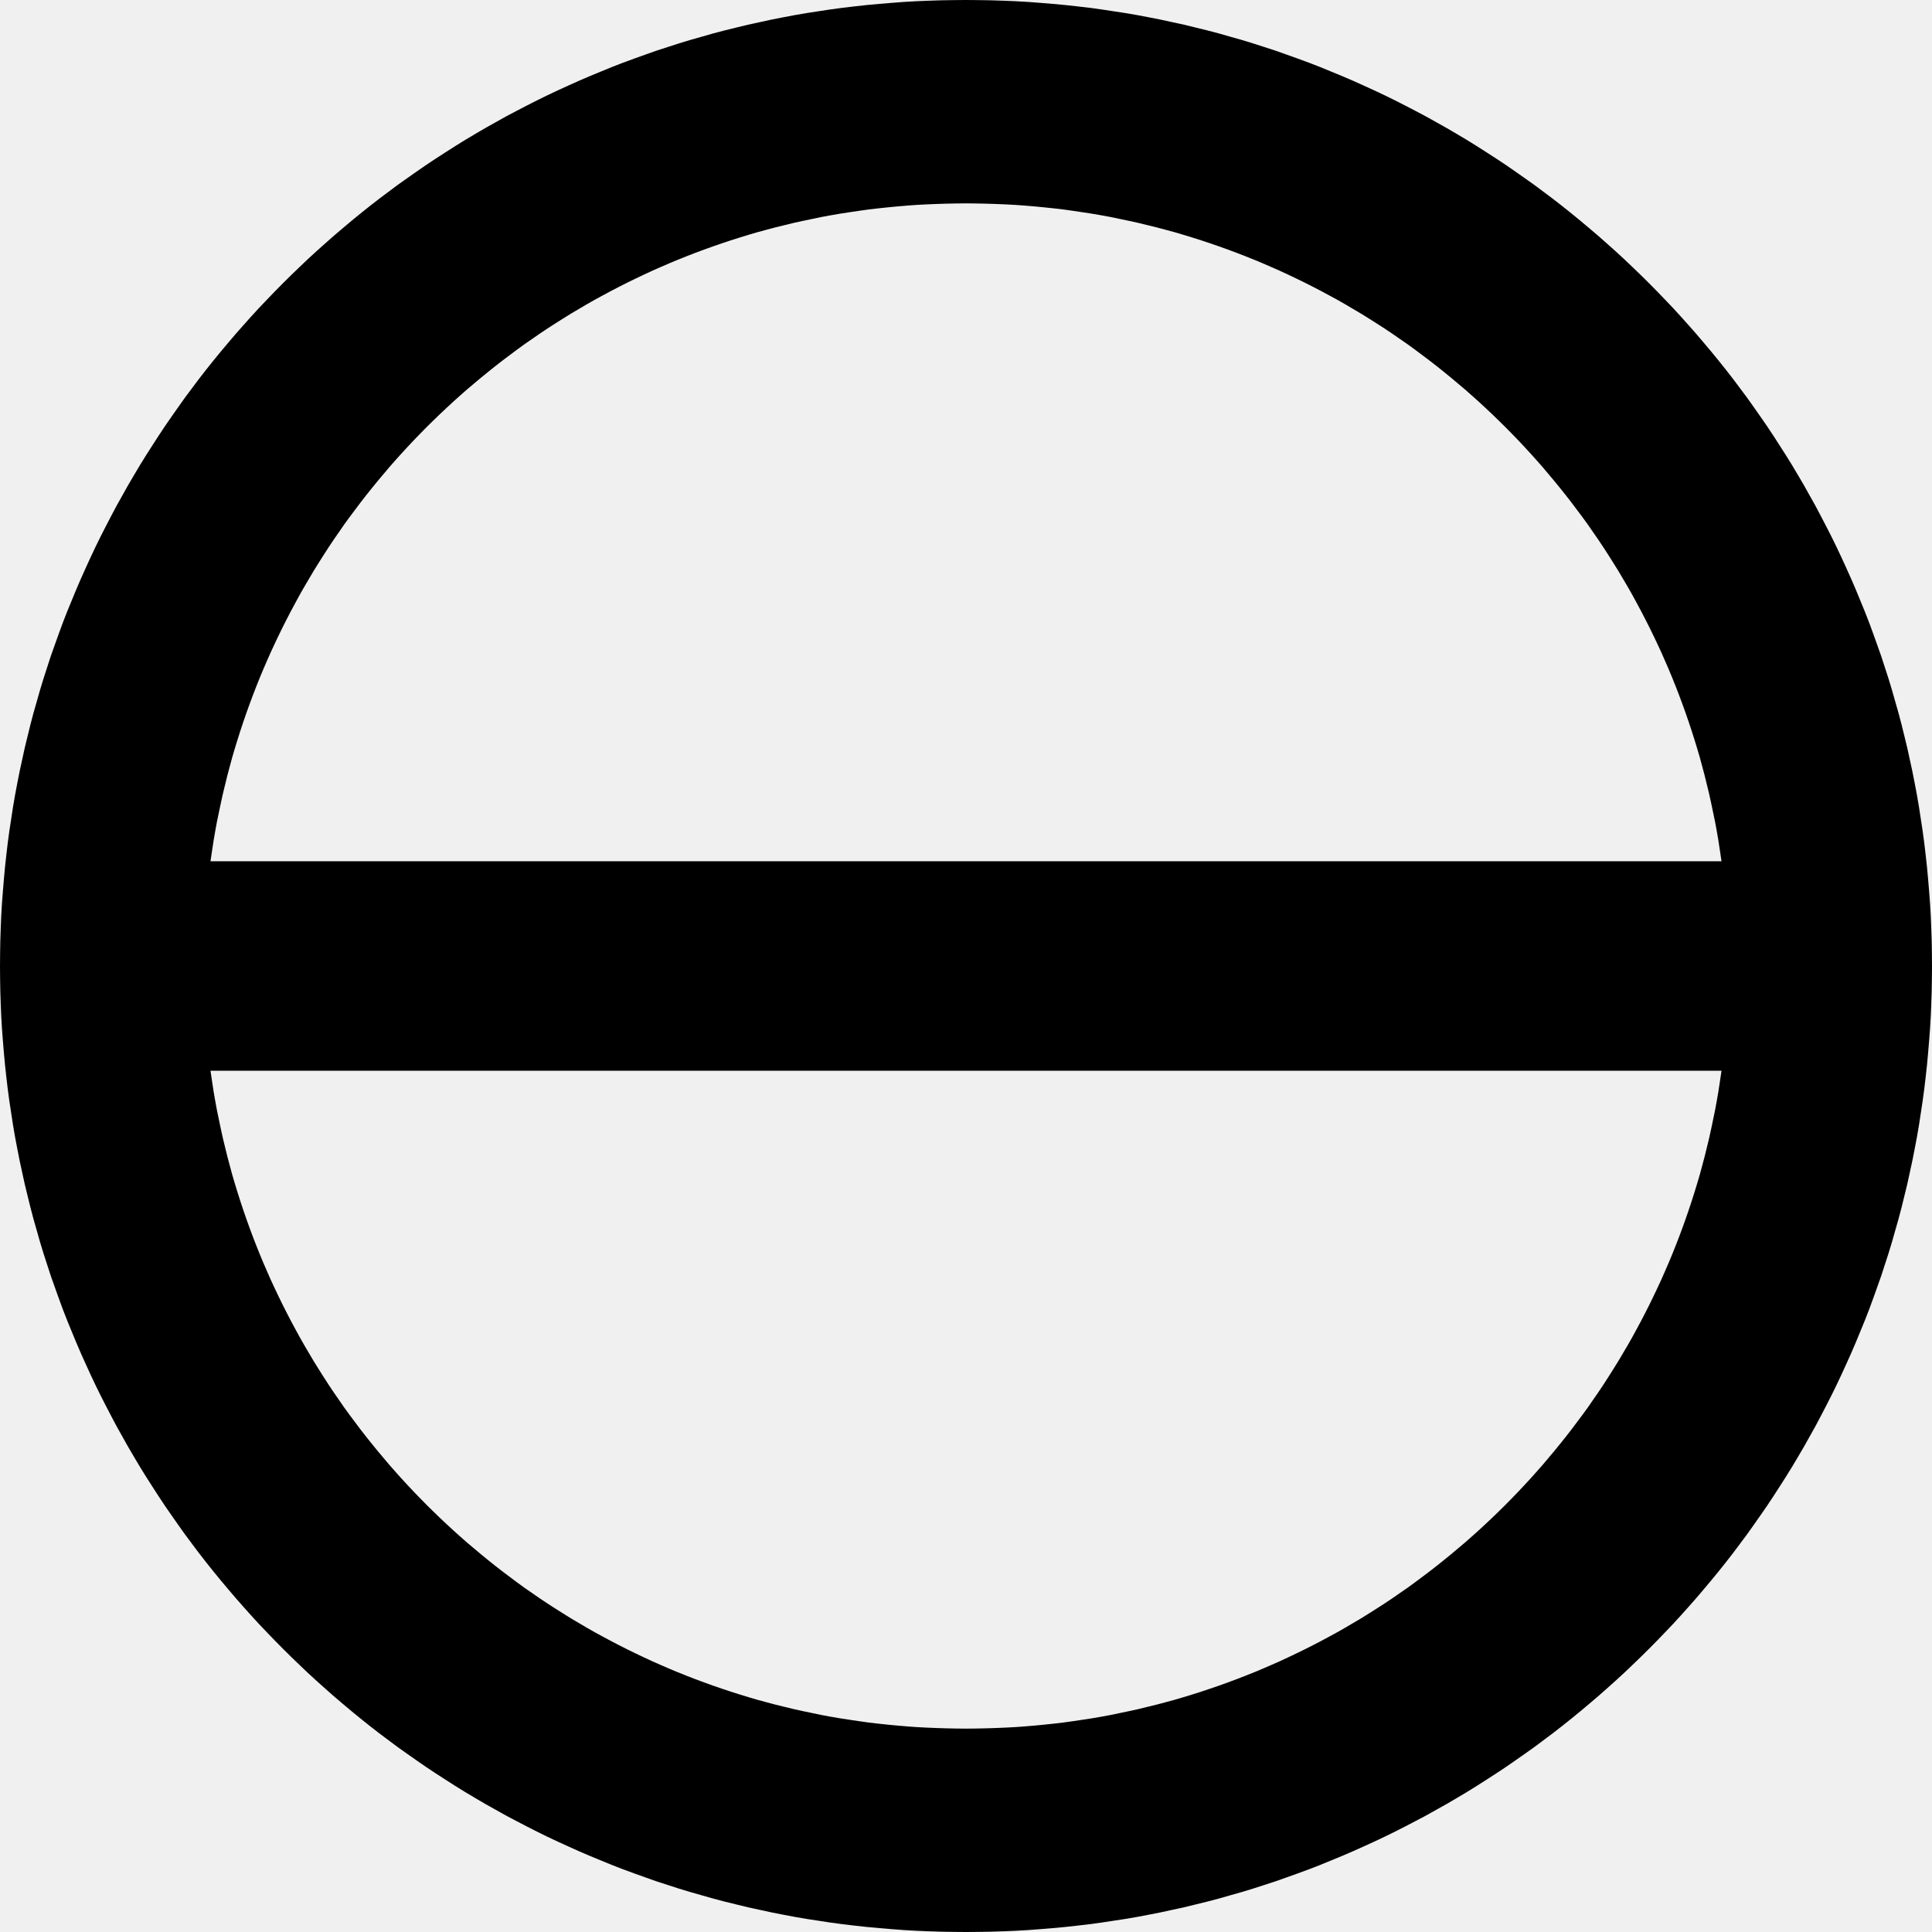
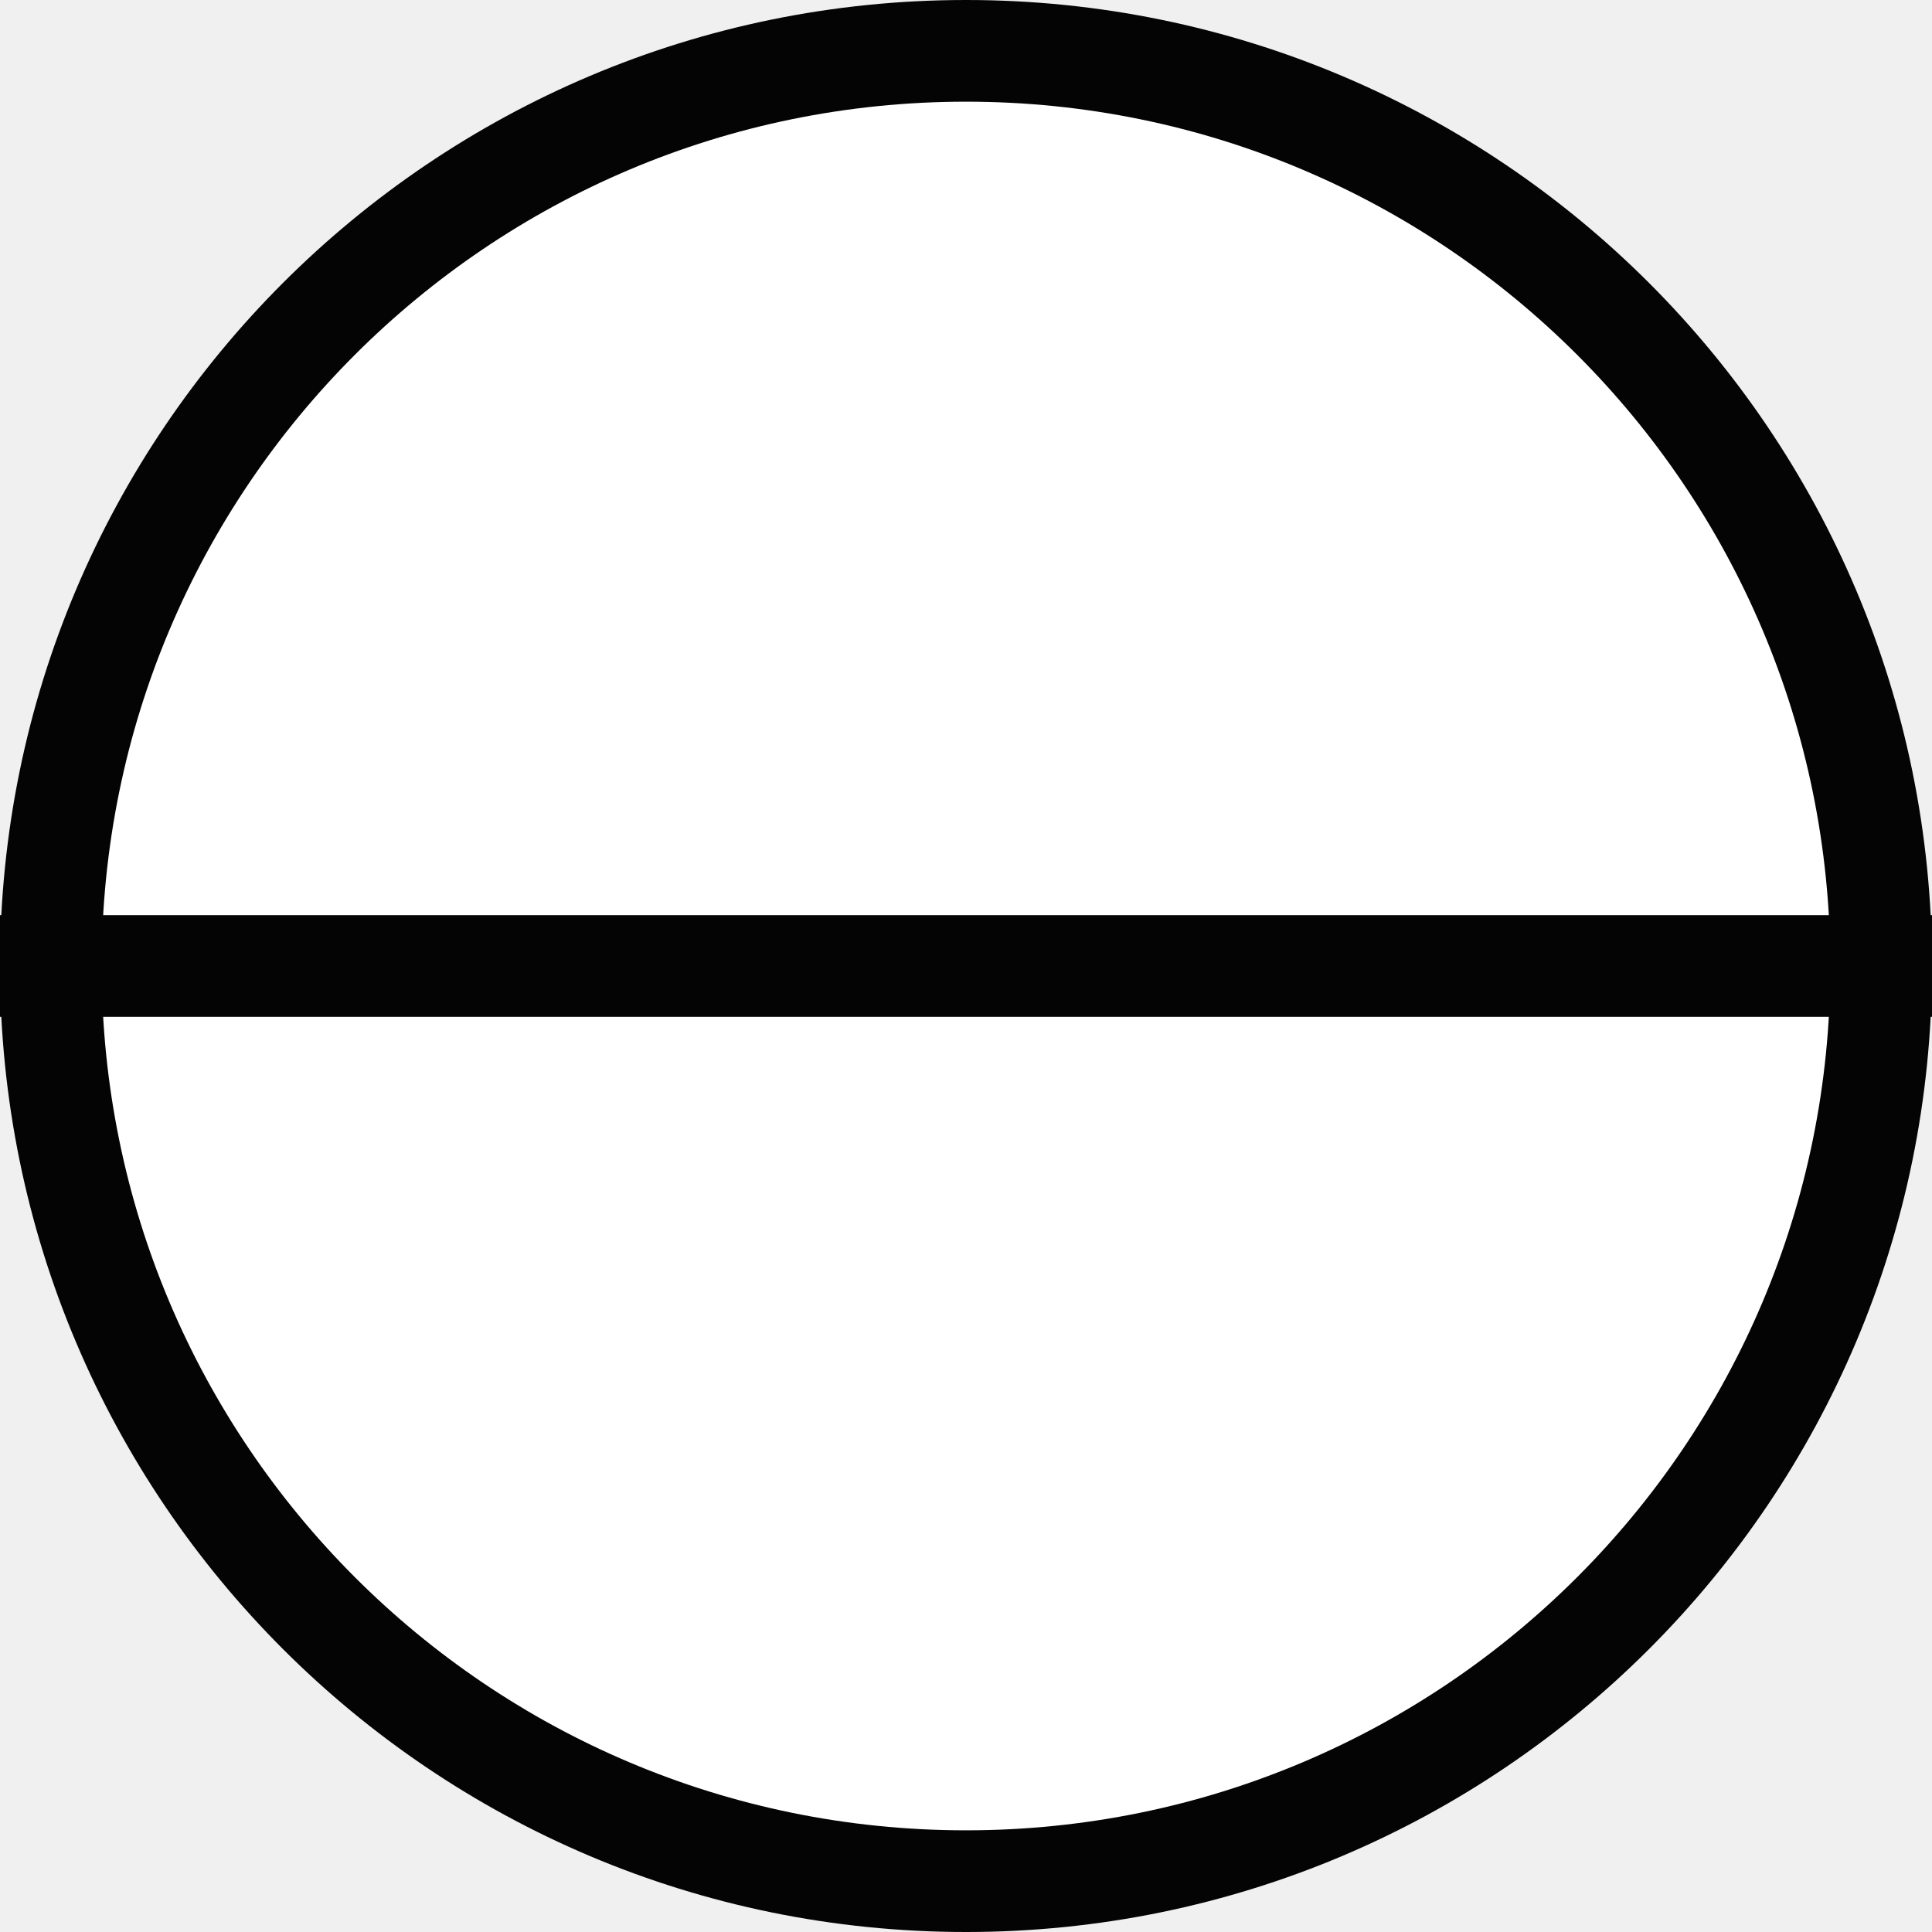
- <svg xmlns="http://www.w3.org/2000/svg" viewBox="0 0 19 19" fill-rule="evenodd" clip-rule="evenodd" stroke-linecap="round" stroke-linejoin="round" stroke-miterlimit="1.5">
-   <path d="M9.623.001l.122.002.122.004.122.005.121.007.12.009.121.01.12.011.119.013.119.014.119.016.118.018.118.018.117.02.116.022.117.023.115.025.115.025.115.028.114.028.114.03.112.032.113.032.112.034.111.036.111.036.11.039.109.039.109.04.108.042.107.044.107.044.107.046.105.047.105.048.104.049.104.051.102.052.102.053.102.054.1.056.1.056.099.058.099.059.097.06.097.062.096.062.095.063.094.065.094.066.093.066.091.068.092.069.09.07.089.071.088.072.088.074.087.074.085.075.085.076.084.077.083.079.082.079.081.08.08.081.079.082.079.083.077.084.076.085.075.085.074.087.074.088.072.088.071.089.07.09.069.092.068.091.066.093.066.094.065.094.063.095.062.096.062.097.06.097.059.099.058.099.056.1.056.1.054.102.053.102.052.102.051.104.049.104.048.105.047.105.046.107.044.107.044.107.042.108.04.109.039.109.039.11.036.111.036.111.034.112.032.113.032.112.03.114.028.114.028.115.025.115.025.115.023.117.022.116.02.117.018.118.018.118.016.119.014.119.013.119.011.12.01.121.009.12.007.121.005.122.004.122.002.122L19 9.5l-.001.123-.002.122-.004.122-.005.122-.007.121-.009.12-.01.121-.011.12-.013.119-.014.119-.016.119-.018.118-.018.118-.02.117-.022.116-.023.117-.025.115-.025.115-.028.115-.028.114-.03.114-.032.112-.032.113-.034.112-.036.111-.036.111-.039.11-.039.109-.04.109-.042.108-.044.107-.044.107-.046.107-.047.105-.048.105-.049.104-.051.104-.052.102-.053.102-.054.102-.056.1-.056.1-.058.099-.059.099-.06.097-.062.097-.062.096-.063.095-.065.094-.066.094-.066.093-.068.091-.069.092-.07.09-.071.089-.072.088-.074.088-.074.087-.075.085-.076.085-.077.084-.079.083-.079.082-.08.081-.081.08-.082.079-.083.079-.084.077-.085.076-.085.075-.087.074-.088.074-.088.072-.089.071-.09.07-.092.069-.091.068-.093.066-.094.066-.094.065-.095.063-.096.062-.097.062-.097.06-.099.059-.099.058-.1.056-.1.056-.102.054-.102.053-.102.052-.104.051-.104.049-.105.048-.105.047-.107.046-.107.044-.107.044-.108.042-.109.04-.109.039-.11.039-.111.036-.111.036-.112.034-.113.032-.112.032-.114.03-.114.028-.115.028-.115.025-.115.025-.117.023-.116.022-.117.02-.118.018-.118.018-.119.016-.119.014-.119.013-.12.011-.121.01-.12.009-.121.007-.122.005-.122.004-.122.002L9.5 19l-.123-.001-.122-.002-.122-.004-.122-.005-.121-.007-.12-.009-.121-.01-.12-.011-.119-.013-.119-.014-.119-.016-.118-.018-.118-.018-.117-.02-.116-.022-.117-.023-.115-.025-.115-.025-.115-.028-.114-.028-.114-.03-.112-.032-.113-.032-.112-.034-.111-.036-.111-.036-.11-.039-.109-.039-.109-.04-.108-.042-.107-.044-.107-.044-.107-.046-.105-.047-.105-.048-.104-.049-.104-.051-.102-.052-.102-.053-.102-.054-.1-.056-.1-.056-.099-.058-.099-.059-.097-.06-.097-.062-.096-.062-.095-.063-.094-.065-.094-.066-.093-.066-.091-.068-.092-.069-.09-.07-.089-.071-.088-.072-.088-.074-.087-.074-.085-.075-.085-.076-.084-.077-.083-.079-.082-.079-.081-.08-.08-.081-.079-.082-.079-.083-.077-.084-.076-.085-.075-.085-.074-.087-.074-.088-.072-.088-.071-.089-.07-.09-.069-.092-.068-.091-.066-.093-.066-.094-.065-.094-.063-.095-.062-.096-.062-.097-.06-.097-.059-.099-.058-.099-.056-.1-.056-.1-.054-.102-.053-.102-.052-.102-.051-.104-.049-.104-.048-.105-.047-.105-.046-.107-.044-.107-.044-.107-.042-.108-.04-.109-.039-.109-.039-.11-.036-.111-.036-.111-.034-.112-.032-.113-.032-.112-.03-.114-.028-.114-.028-.115-.025-.115-.025-.115-.023-.117-.022-.116-.02-.117-.018-.118-.018-.118-.016-.119-.014-.119-.013-.119-.011-.12-.01-.121-.009-.12-.007-.121-.005-.122-.004-.122-.002-.122L0 9.5l.001-.123.002-.122.004-.122.005-.122.007-.121.009-.12.01-.121.011-.12.013-.119.014-.119.016-.119.018-.118.018-.118.02-.117.022-.116.023-.117.025-.115.025-.115.028-.115.028-.114.03-.114.032-.112.032-.113.034-.112.036-.111.036-.111.039-.11.039-.109.04-.109.042-.108.044-.107.044-.107.046-.107.047-.105.048-.105.049-.104.051-.104.052-.102.053-.102.054-.102.056-.1.056-.1.058-.099.059-.099.06-.097.062-.097.062-.096.063-.095.065-.094.066-.094.066-.093.068-.091.069-.092.07-.09.071-.089.072-.088.074-.088.074-.087.075-.085.076-.085.077-.084.079-.083.079-.082.08-.081.081-.08.082-.079.083-.079.084-.077.085-.076.085-.075.087-.074.088-.074.088-.072.089-.071.09-.07.092-.069.091-.068.093-.066.094-.066.094-.065.095-.063.096-.062.097-.062.097-.06.099-.059.099-.058.1-.056.1-.056.102-.054.102-.053.102-.052.104-.051.104-.049.105-.048.105-.047.107-.046.107-.044.107-.044.108-.042.109-.04.109-.039.11-.039.111-.036.111-.036.112-.034.113-.032.112-.032.114-.03.114-.028.115-.028.115-.025.115-.025.117-.023.116-.022.117-.02.118-.018.118-.018.119-.016.119-.014.119-.013.12-.011.121-.01.12-.009.121-.007.122-.005.122-.004.122-.002L9.5 0l.123.001zm-.22 2l-.097.002-.097.003-.096.004-.096.005-.096.007-.095.008-.094.009-.095.01-.094.011-.093.013-.094.014-.092.014-.093.016-.092.017-.091.019-.091.019-.091.02-.09.022-.09.022-.09.024-.089.024-.088.026-.088.027-.088.028-.087.029-.087.03-.086.031-.086.032-.085.033-.085.034-.084.035-.083.036-.084.037-.082.038-.082.039-.082.04-.081.041-.081.042-.08.043-.079.043-.079.045-.078.046-.078.046-.077.048-.076.048-.076.049-.075.05-.075.052-.074.051-.073.053-.072.054-.072.054-.072.056-.07.056-.07.057-.069.058-.069.058-.068.06-.067.06-.066.061-.066.062-.065.063-.064.063-.063.064-.063.065-.062.066-.061.066-.06.067-.06.068-.058.069-.058.069-.057.07-.056.07-.056.072-.054.072-.054.072-.053.073-.051.074-.052.075-.05.075-.049.076-.048.076-.048.077-.046.078-.046.078-.045.079-.043.079-.043.08-.042.081-.041.081-.04.082-.039.082-.038.082-.037.084-.036.083-.035.084-.034.085-.033.085-.032.086-.031.086-.03.087-.029.087-.028.088-.027.088-.026.088-.024.089-.024.09-.022.09-.022.09-.02.091-.019.091-.019.091-.017.092-.016.093-.014.092-.014.094-.013.093-.011.094-.01.095-.009.094-.008.095-.007.096-.005.096-.004.096-.003.097-.002.097L2 9.5l.001.097.002.097.003.097.004.096.005.096.007.096.008.095.009.094.01.095.011.094.013.093.014.094.014.092.016.093.017.092.019.091.019.091.02.091.022.09.022.09.024.09.024.089.026.088.027.088.028.088.029.087.03.087.031.086.032.086.033.085.034.085.035.084.036.083.037.084.038.082.039.082.04.082.041.081.042.081.043.08.043.079.045.079.046.078.046.078.048.077.048.076.049.076.05.075.052.075.051.074.053.073.054.072.054.072.056.072.056.07.057.07.058.069.058.069.06.068.06.067.061.066.062.066.063.065.063.064.064.063.065.063.066.062.066.061.067.06.068.06.069.058.069.058.07.057.07.056.072.056.072.054.072.054.073.053.074.051.075.052.075.05.076.049.076.048.077.048.078.046.078.046.079.045.079.043.08.043.081.042.081.041.082.04.082.039.082.038.084.037.083.036.084.035.085.034.085.033.086.032.086.031.087.03.087.029.088.028.088.027.088.026.089.024.09.024.09.022.09.022.091.02.091.019.091.019.092.017.093.016.092.014.094.014.093.013.094.011.095.01.094.009.095.008.096.007.096.005.096.004.097.003.097.002L9.5 17l.097-.001.097-.002.097-.003.096-.004.096-.005.096-.007.095-.008.094-.009.095-.01.094-.011.093-.013.094-.014.092-.014.093-.016.092-.017.091-.019.091-.019.091-.02.09-.022.09-.022.09-.024.089-.024.088-.026.088-.027.088-.028.087-.029.087-.03.086-.031.086-.032.085-.033.085-.034.084-.035.083-.036.084-.037.082-.038.082-.039.082-.04.081-.041.081-.042.08-.043.079-.043.079-.045.078-.046.078-.046.077-.048.076-.048.076-.049.075-.05.075-.052.074-.051.073-.053.072-.054.072-.054.072-.056.07-.056.07-.057.069-.058.069-.058.068-.06.067-.06.066-.061.066-.062.065-.063.064-.063.063-.064.063-.065.062-.066.061-.066.06-.067.06-.068.058-.069.058-.069.057-.07.056-.07.056-.072.054-.072.054-.072.053-.073.051-.074.052-.075.05-.075.049-.076.048-.076.048-.077.046-.078.046-.078.045-.079.043-.079.043-.08.042-.081.041-.081.04-.082.039-.082.038-.082.037-.084.036-.083.035-.084.034-.085.033-.085.032-.086.031-.086.03-.087.029-.087.028-.088.027-.088.026-.088.024-.089.024-.09.022-.09.022-.09.02-.091.019-.091.019-.091.017-.092.016-.093.014-.092.014-.094.013-.093.011-.094.01-.095.009-.094.008-.095.007-.096.005-.096.004-.096.003-.097.002-.097L17 9.5l-.001-.097-.002-.097-.003-.097-.004-.096-.005-.096-.007-.096-.008-.095-.009-.094-.01-.095-.011-.094-.013-.093-.014-.094-.014-.092-.016-.093-.017-.092-.019-.091-.019-.091-.02-.091-.022-.09-.022-.09-.024-.09-.024-.089-.026-.088-.027-.088-.028-.088-.029-.087-.03-.087-.031-.086-.032-.086-.033-.085-.034-.085-.035-.084-.036-.083-.037-.084-.038-.082-.039-.082-.04-.082-.041-.081-.042-.081-.043-.08-.043-.079-.045-.079-.046-.078-.046-.078-.048-.077-.048-.076-.049-.076-.05-.075-.052-.075-.051-.074-.053-.073-.054-.072-.054-.072-.056-.072-.056-.07-.057-.07-.058-.069-.058-.069-.06-.068-.06-.067-.061-.066-.062-.066-.063-.065-.063-.064-.064-.063-.065-.063-.066-.062-.066-.061-.067-.06-.068-.06-.069-.058-.069-.058-.07-.057-.07-.056-.072-.056-.072-.054-.072-.054-.073-.053-.074-.051-.075-.052-.075-.05-.076-.049-.076-.048-.077-.048-.078-.046-.078-.046-.079-.045-.079-.043-.08-.043-.081-.042-.081-.041-.082-.04-.082-.039-.082-.038-.084-.037-.083-.036-.084-.035-.085-.034-.085-.033-.086-.032-.086-.031-.087-.03-.087-.029-.088-.028-.088-.027-.088-.026-.089-.024-.09-.024-.09-.022-.09-.022-.091-.02-.091-.019-.091-.019-.092-.017-.093-.016-.092-.014-.094-.014-.093-.013-.094-.011-.095-.01-.094-.009-.095-.008-.096-.007-.096-.005-.096-.004-.097-.003-.097-.002L9.5 2l-.097.001z" />
-   <path d="M.5 9.5h18" fill="none" stroke="#000" stroke-width="2.06" transform="matrix(.94444 0 0 1 .528 0)" />
+ <svg xmlns="http://www.w3.org/2000/svg" width="19px" height="19px" viewBox="0 0 19 19" version="1.1">
+   <defs />
+   <g id="Master-Operator" stroke="none" stroke-width="1" fill="none" fill-rule="evenodd">
+     <g id="Static">
+       <circle id="Oval-2-Copy" fill="#040404" cx="9.5" cy="9.5" r="9.5" />
+       <circle id="Oval-2-Copy" fill="#FFFFFF" cx="9.5" cy="9.5" r="8.5" />
+       <polygon id="Line-3" fill="#040404" fill-rule="nonzero" points="0 10 19 10 19 9 0 9" />
+     </g>
+   </g>
</svg>
